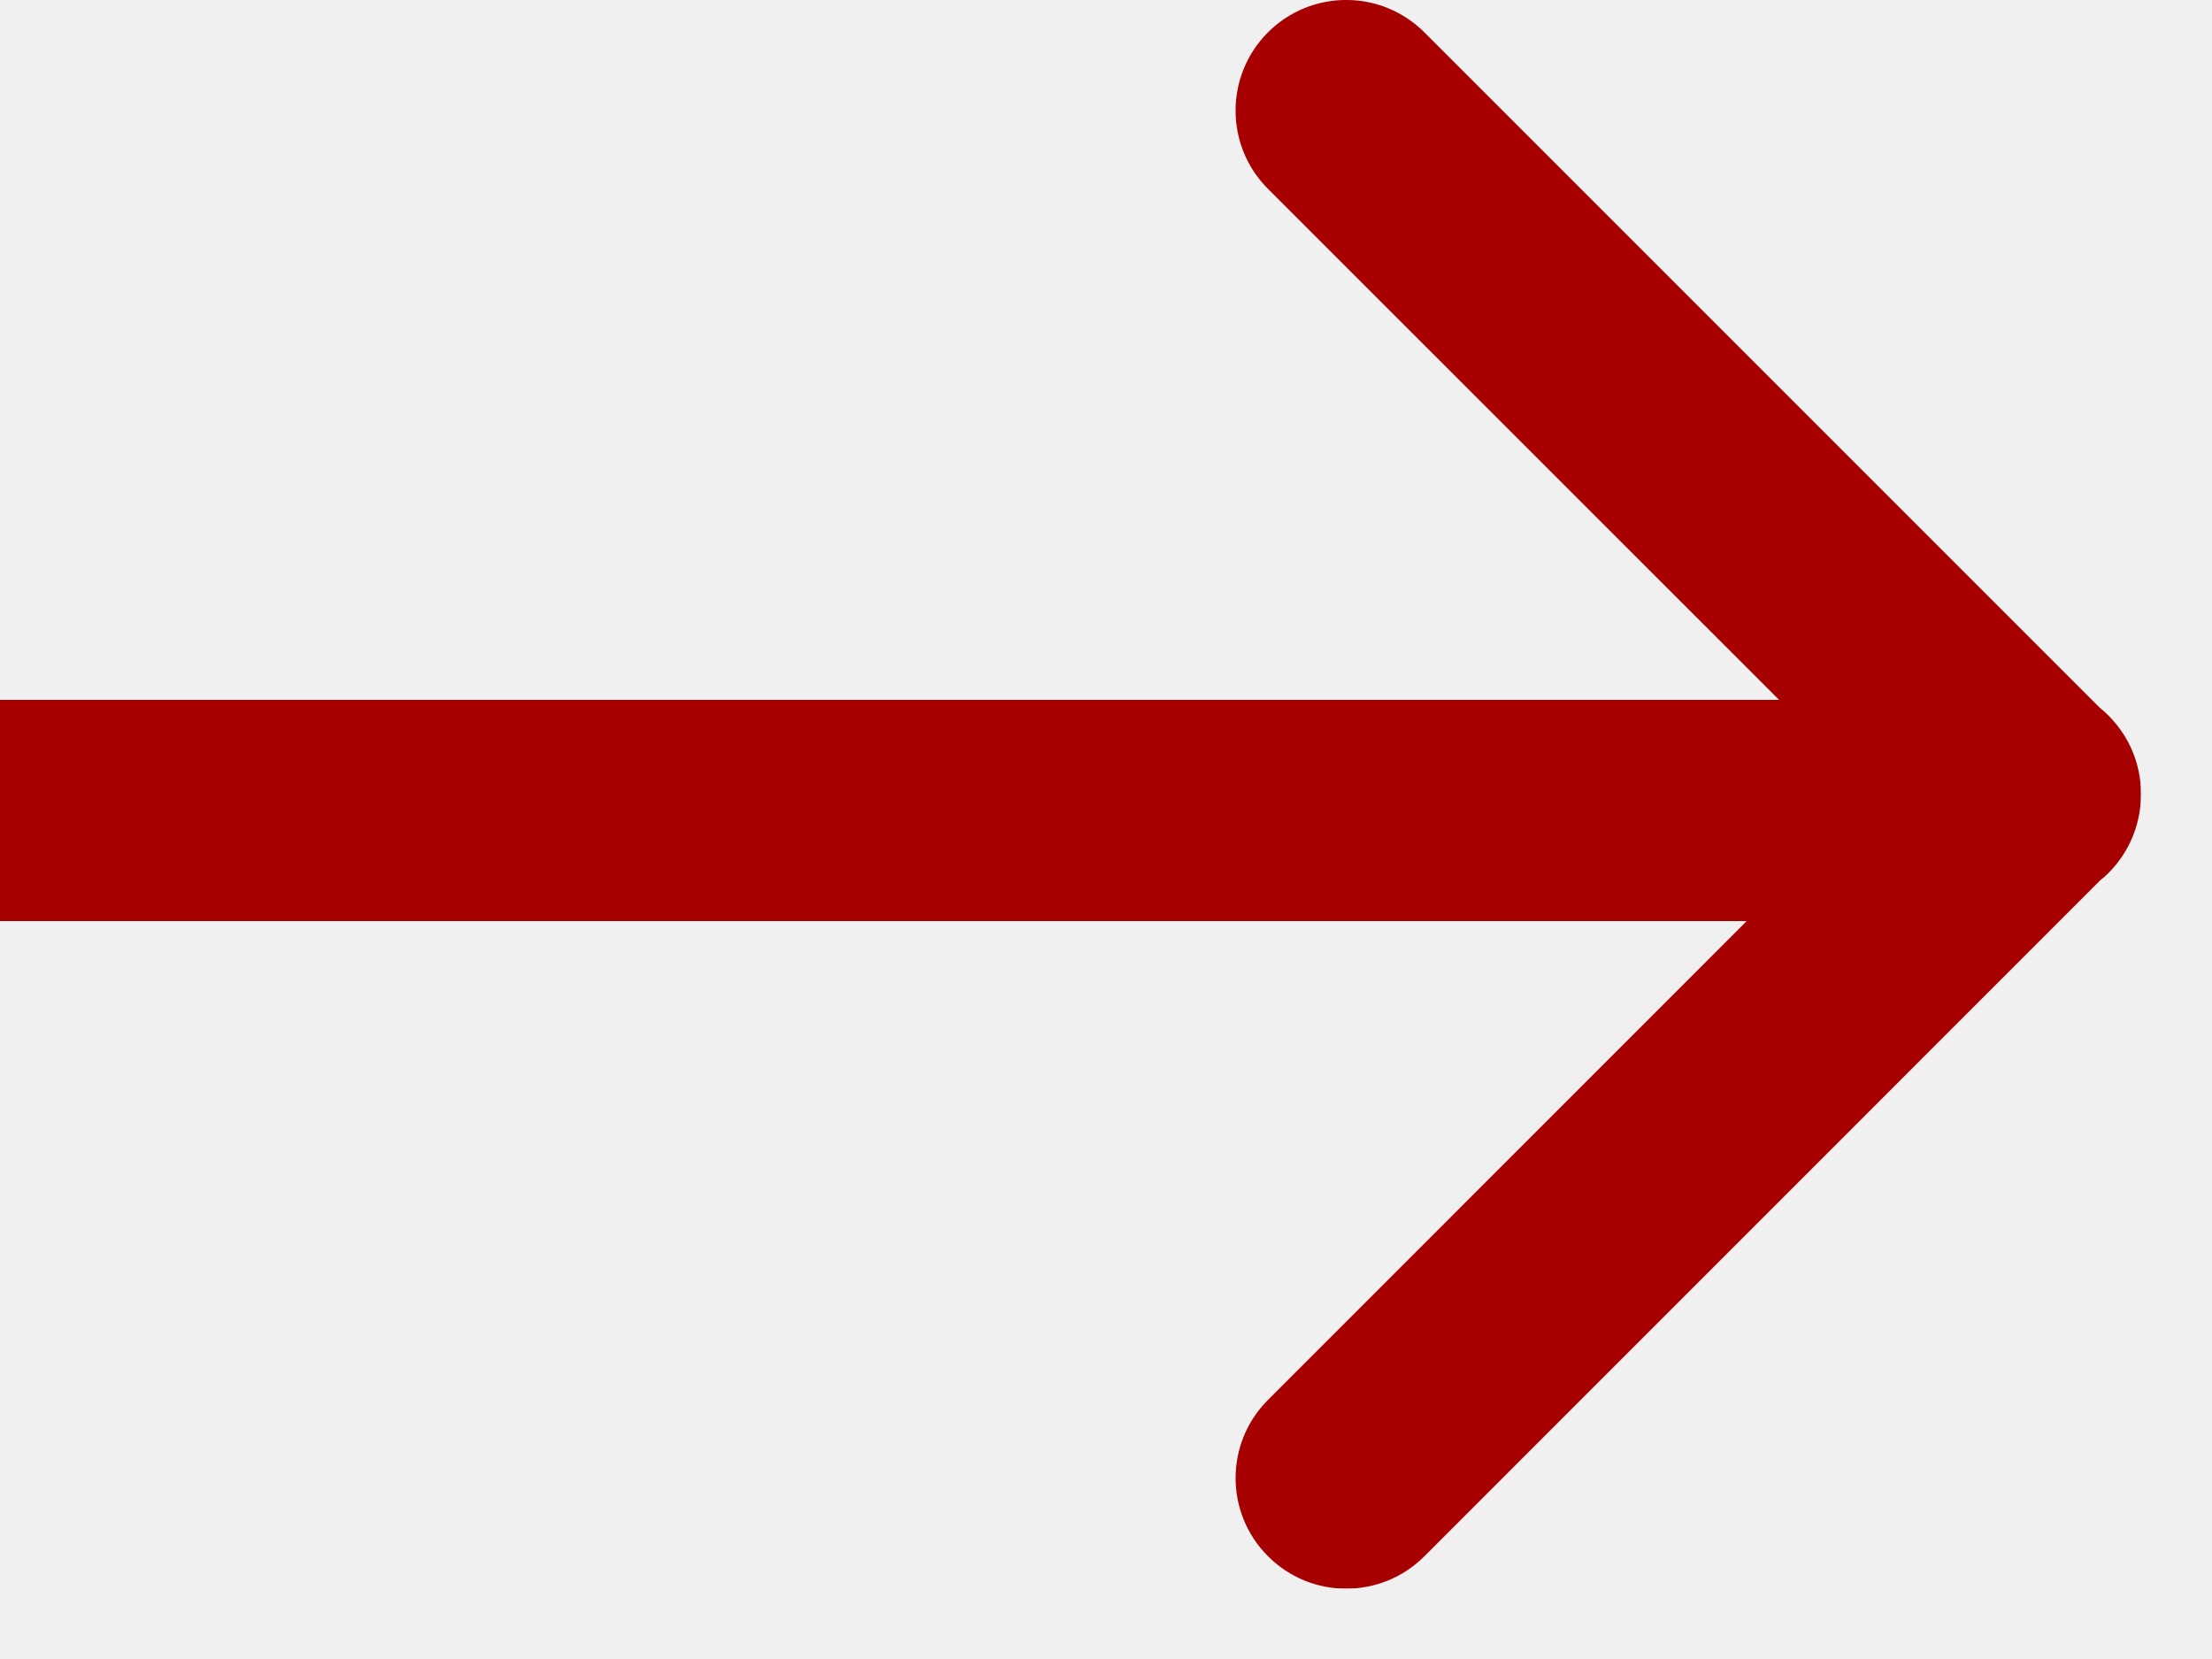
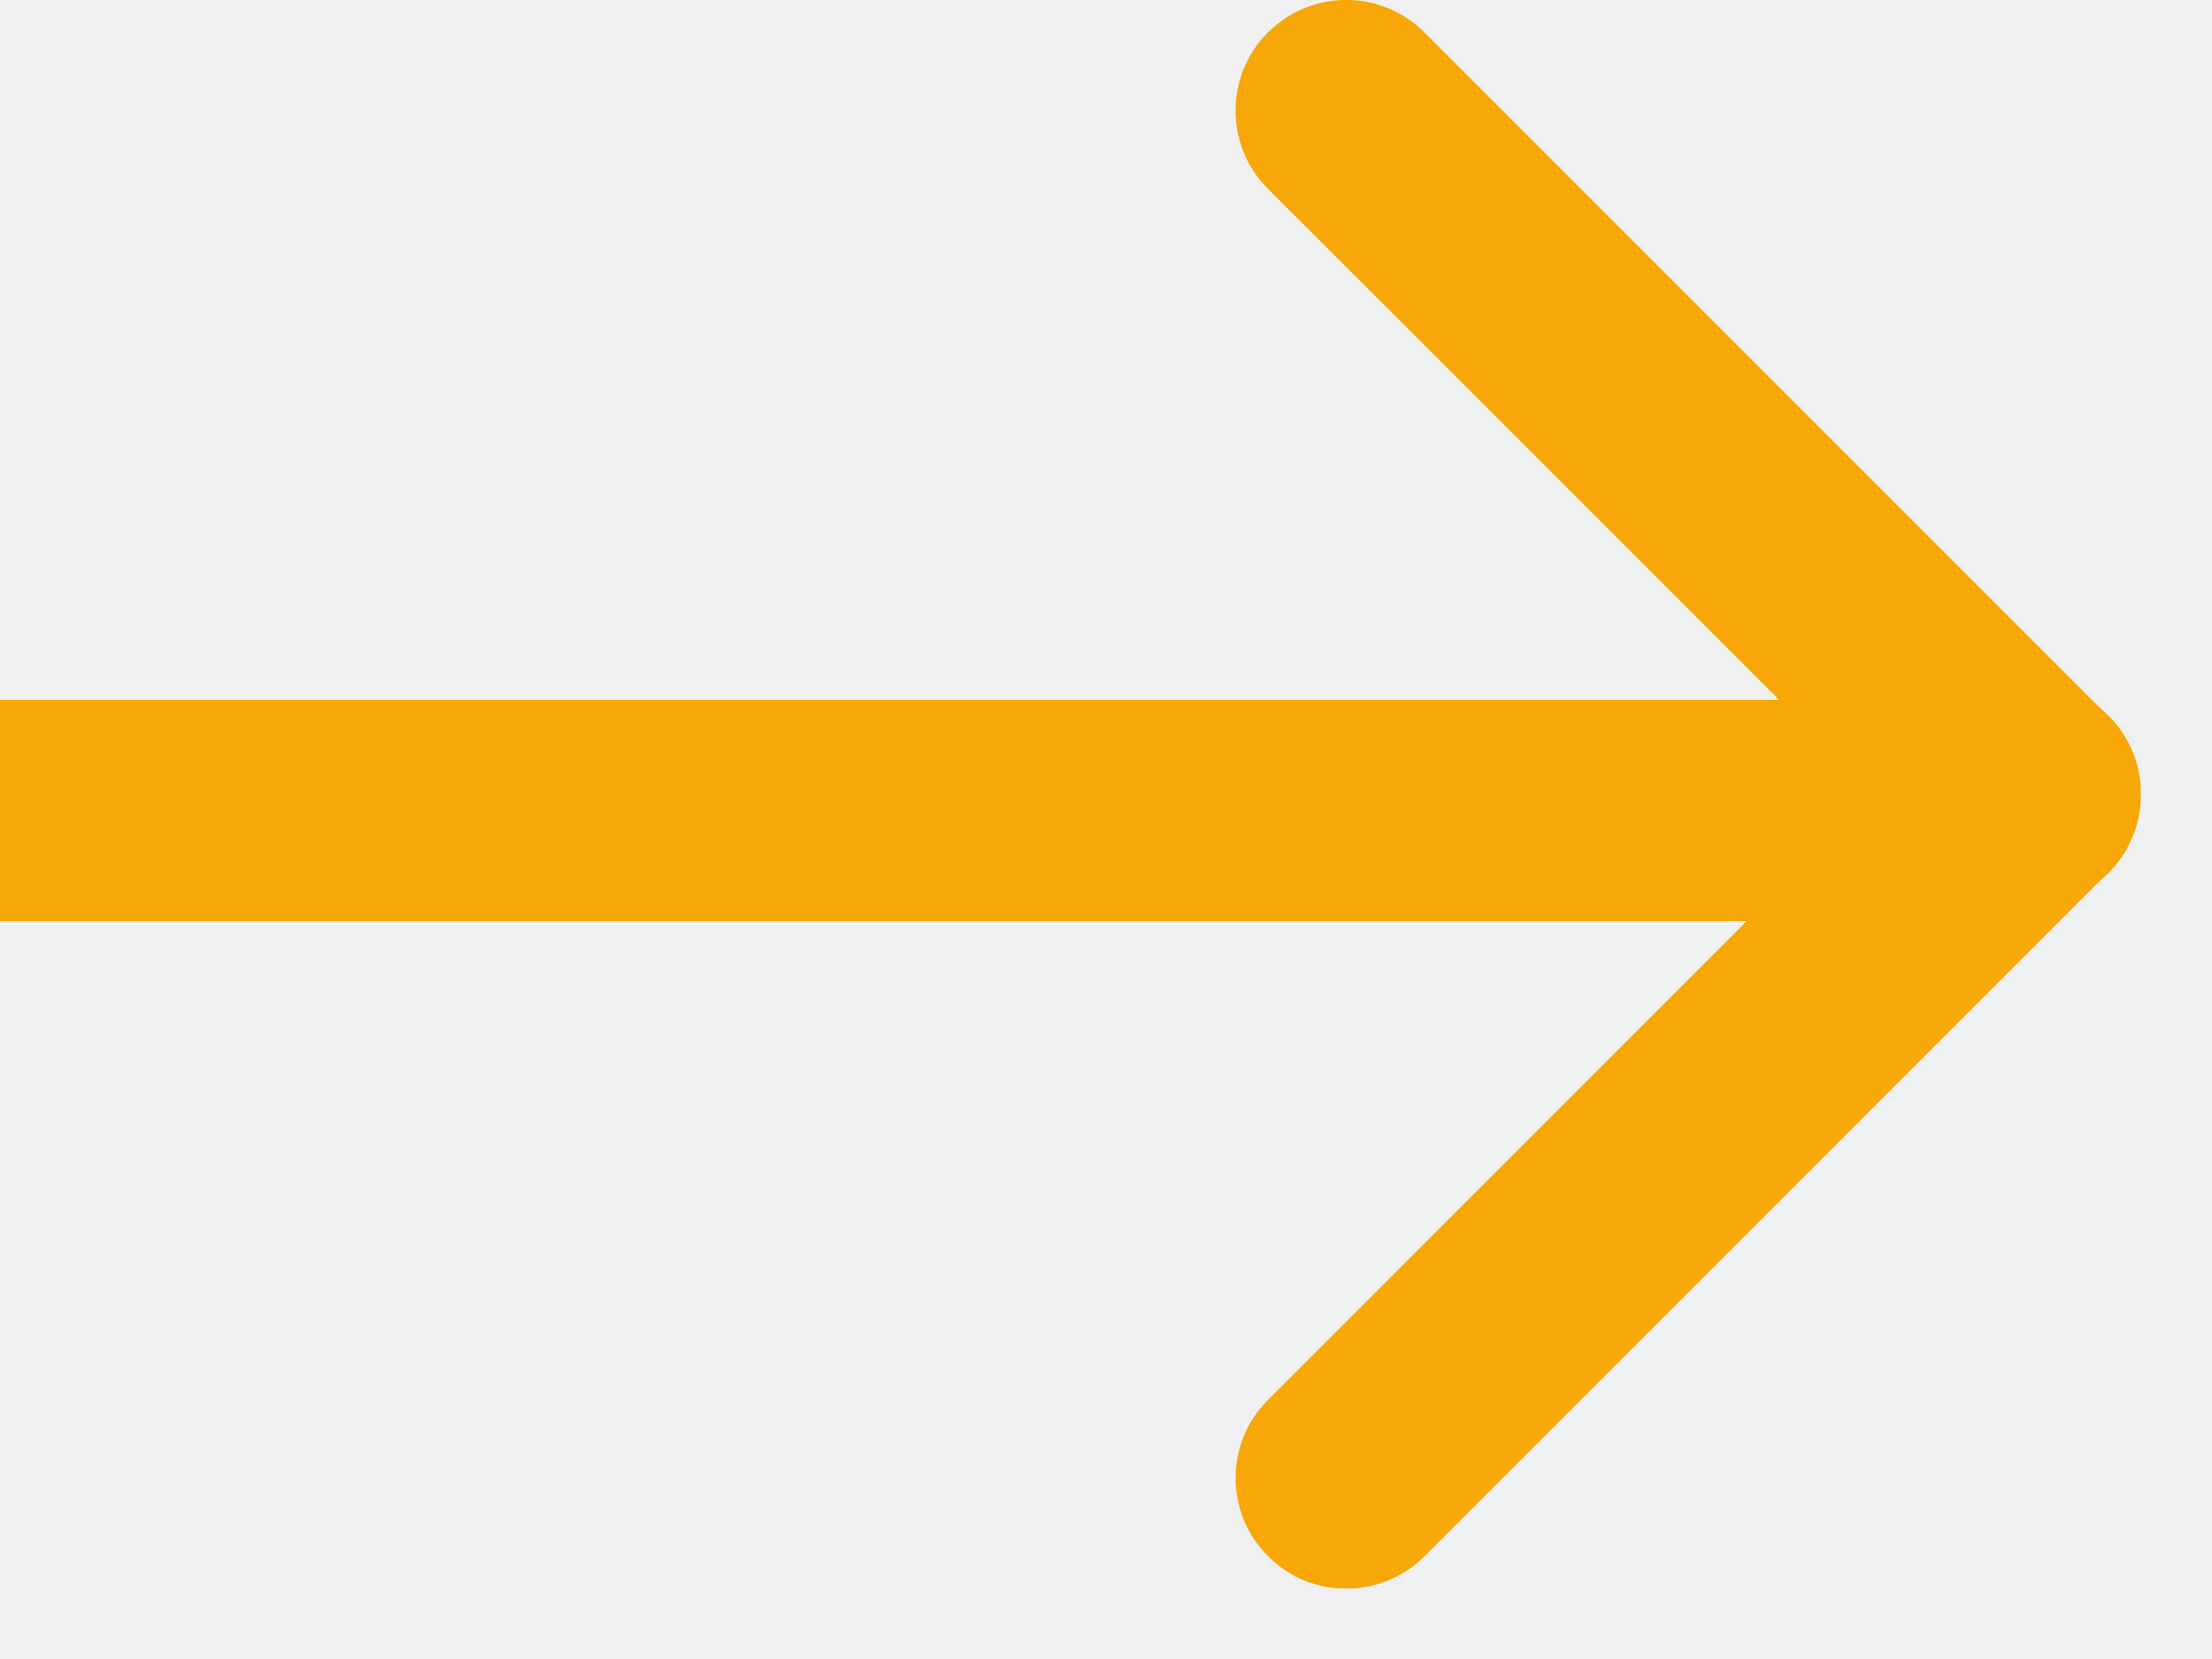
<svg xmlns="http://www.w3.org/2000/svg" width="20" height="15" viewBox="0 0 20 15" fill="none">
-   <g clip-path="url(#clip0_16_8)">
-     <mask id="mask0_16_8" style="mask-type:luminance" maskUnits="userSpaceOnUse" x="0" y="0" width="20" height="15">
-       <path d="M19.358 0H0V14.364H19.358V0Z" fill="white" />
+   <g clip-path="url(#clip0_224_1158)">
+     <mask id="mask0_224_1158" style="mask-type:luminance" maskUnits="userSpaceOnUse" x="0" y="0" width="20" height="15">
+       <path d="M20 0H0V15H20V0Z" fill="white" />
    </mask>
-     <g mask="url(#mask0_16_8)">
-       <path fill-rule="evenodd" clip-rule="evenodd" d="M12.879 0.293C12.488 -0.098 11.855 -0.098 11.464 0.293C11.074 0.683 11.074 1.317 11.464 1.707L16.086 6.328H0V8.328H15.793L11.465 12.657C11.074 13.047 11.074 13.681 11.465 14.071C11.855 14.462 12.488 14.462 12.879 14.071L18.991 7.958C19.017 7.938 19.041 7.916 19.064 7.893C19.231 7.726 19.326 7.515 19.351 7.298C19.386 7.003 19.291 6.697 19.065 6.471C19.039 6.444 19.011 6.42 18.983 6.397L12.879 0.293Z" fill="#A70000" />
+     <g mask="url(#mask0_224_1158)">
+       <mask id="mask1_224_1158" style="mask-type:luminance" maskUnits="userSpaceOnUse" x="0" y="0" width="20" height="15">
+         <path d="M19.358 0H0V14.364H19.358V0Z" fill="white" />
+       </mask>
+       <g mask="url(#mask1_224_1158)">
+         <path fill-rule="evenodd" clip-rule="evenodd" d="M12.879 0.293C12.488 -0.098 11.855 -0.098 11.464 0.293C11.074 0.683 11.074 1.317 11.464 1.707L16.086 6.328H0V8.328H15.793L11.465 12.657C11.074 13.047 11.074 13.681 11.465 14.071C11.855 14.462 12.488 14.462 12.879 14.071L18.991 7.958C19.017 7.938 19.041 7.916 19.064 7.893C19.231 7.726 19.326 7.515 19.351 7.298C19.386 7.003 19.291 6.697 19.065 6.471C19.039 6.444 19.011 6.42 18.983 6.397L12.879 0.293Z" fill="#F7A707" />
+       </g>
    </g>
  </g>
  <defs>
-     <clipPath id="clip0_16_8">
+     <clipPath id="clip0_224_1158">
      <rect width="20" height="15" fill="white" />
    </clipPath>
  </defs>
</svg>
